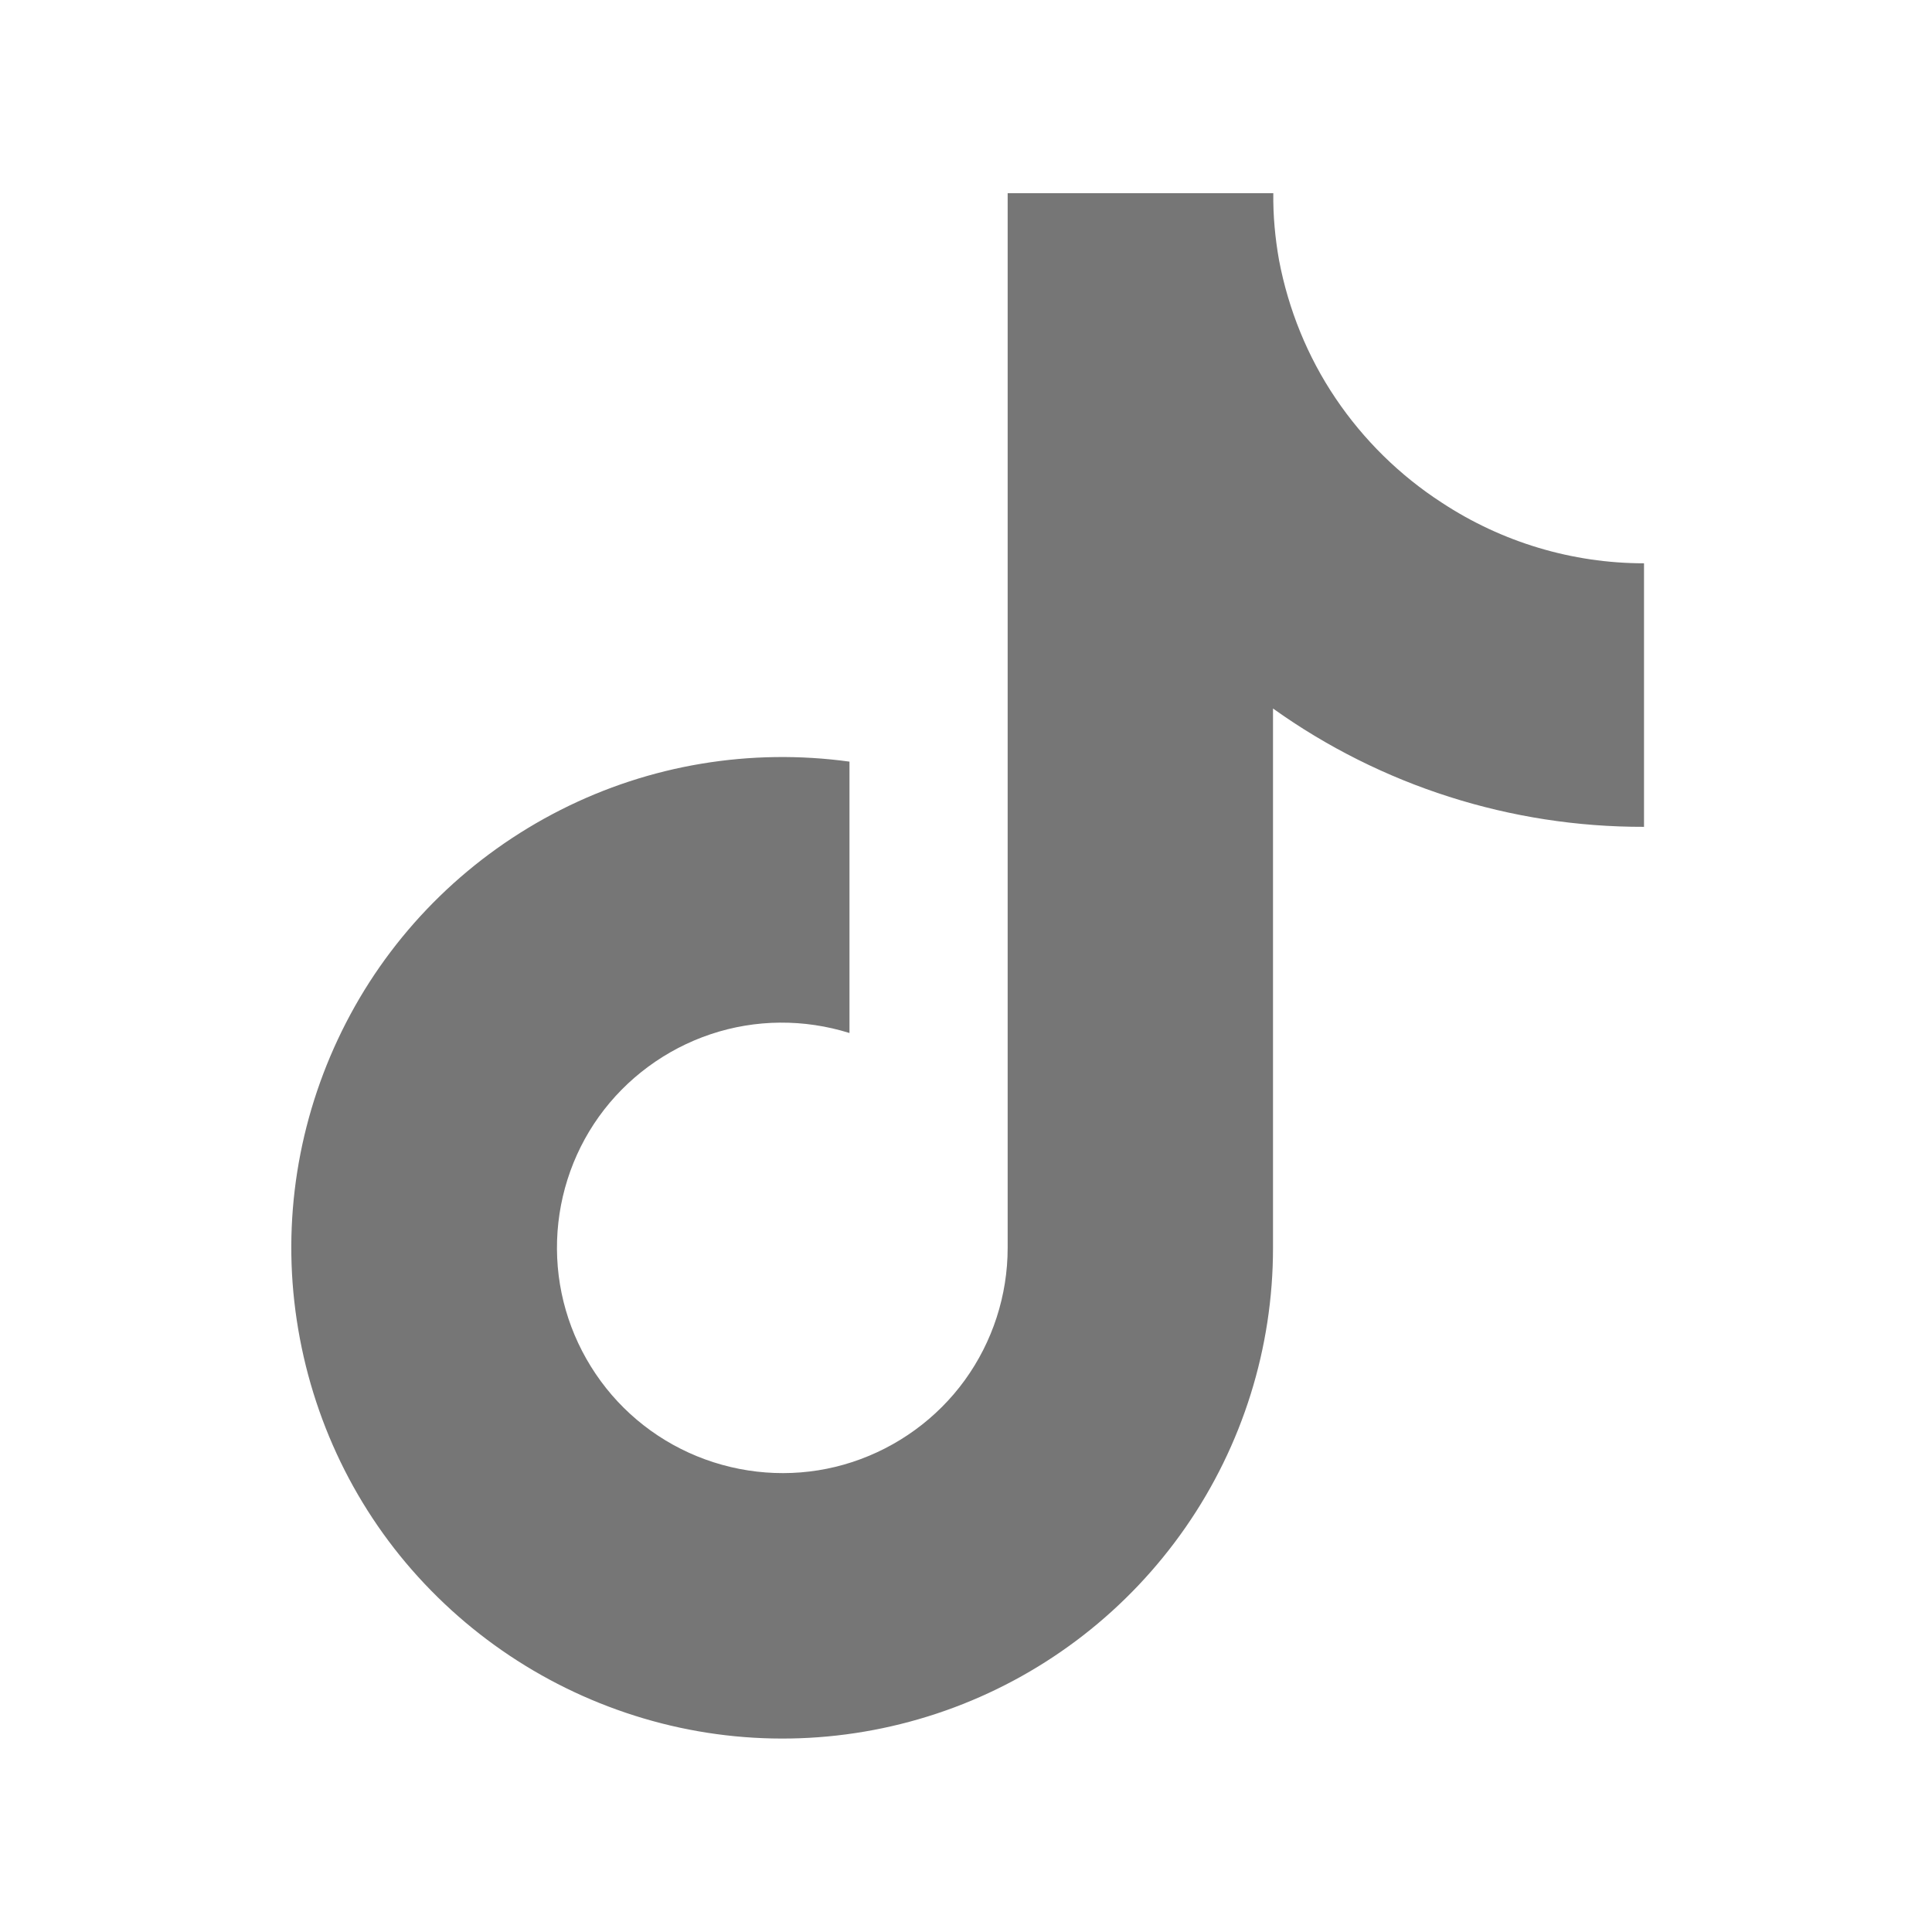
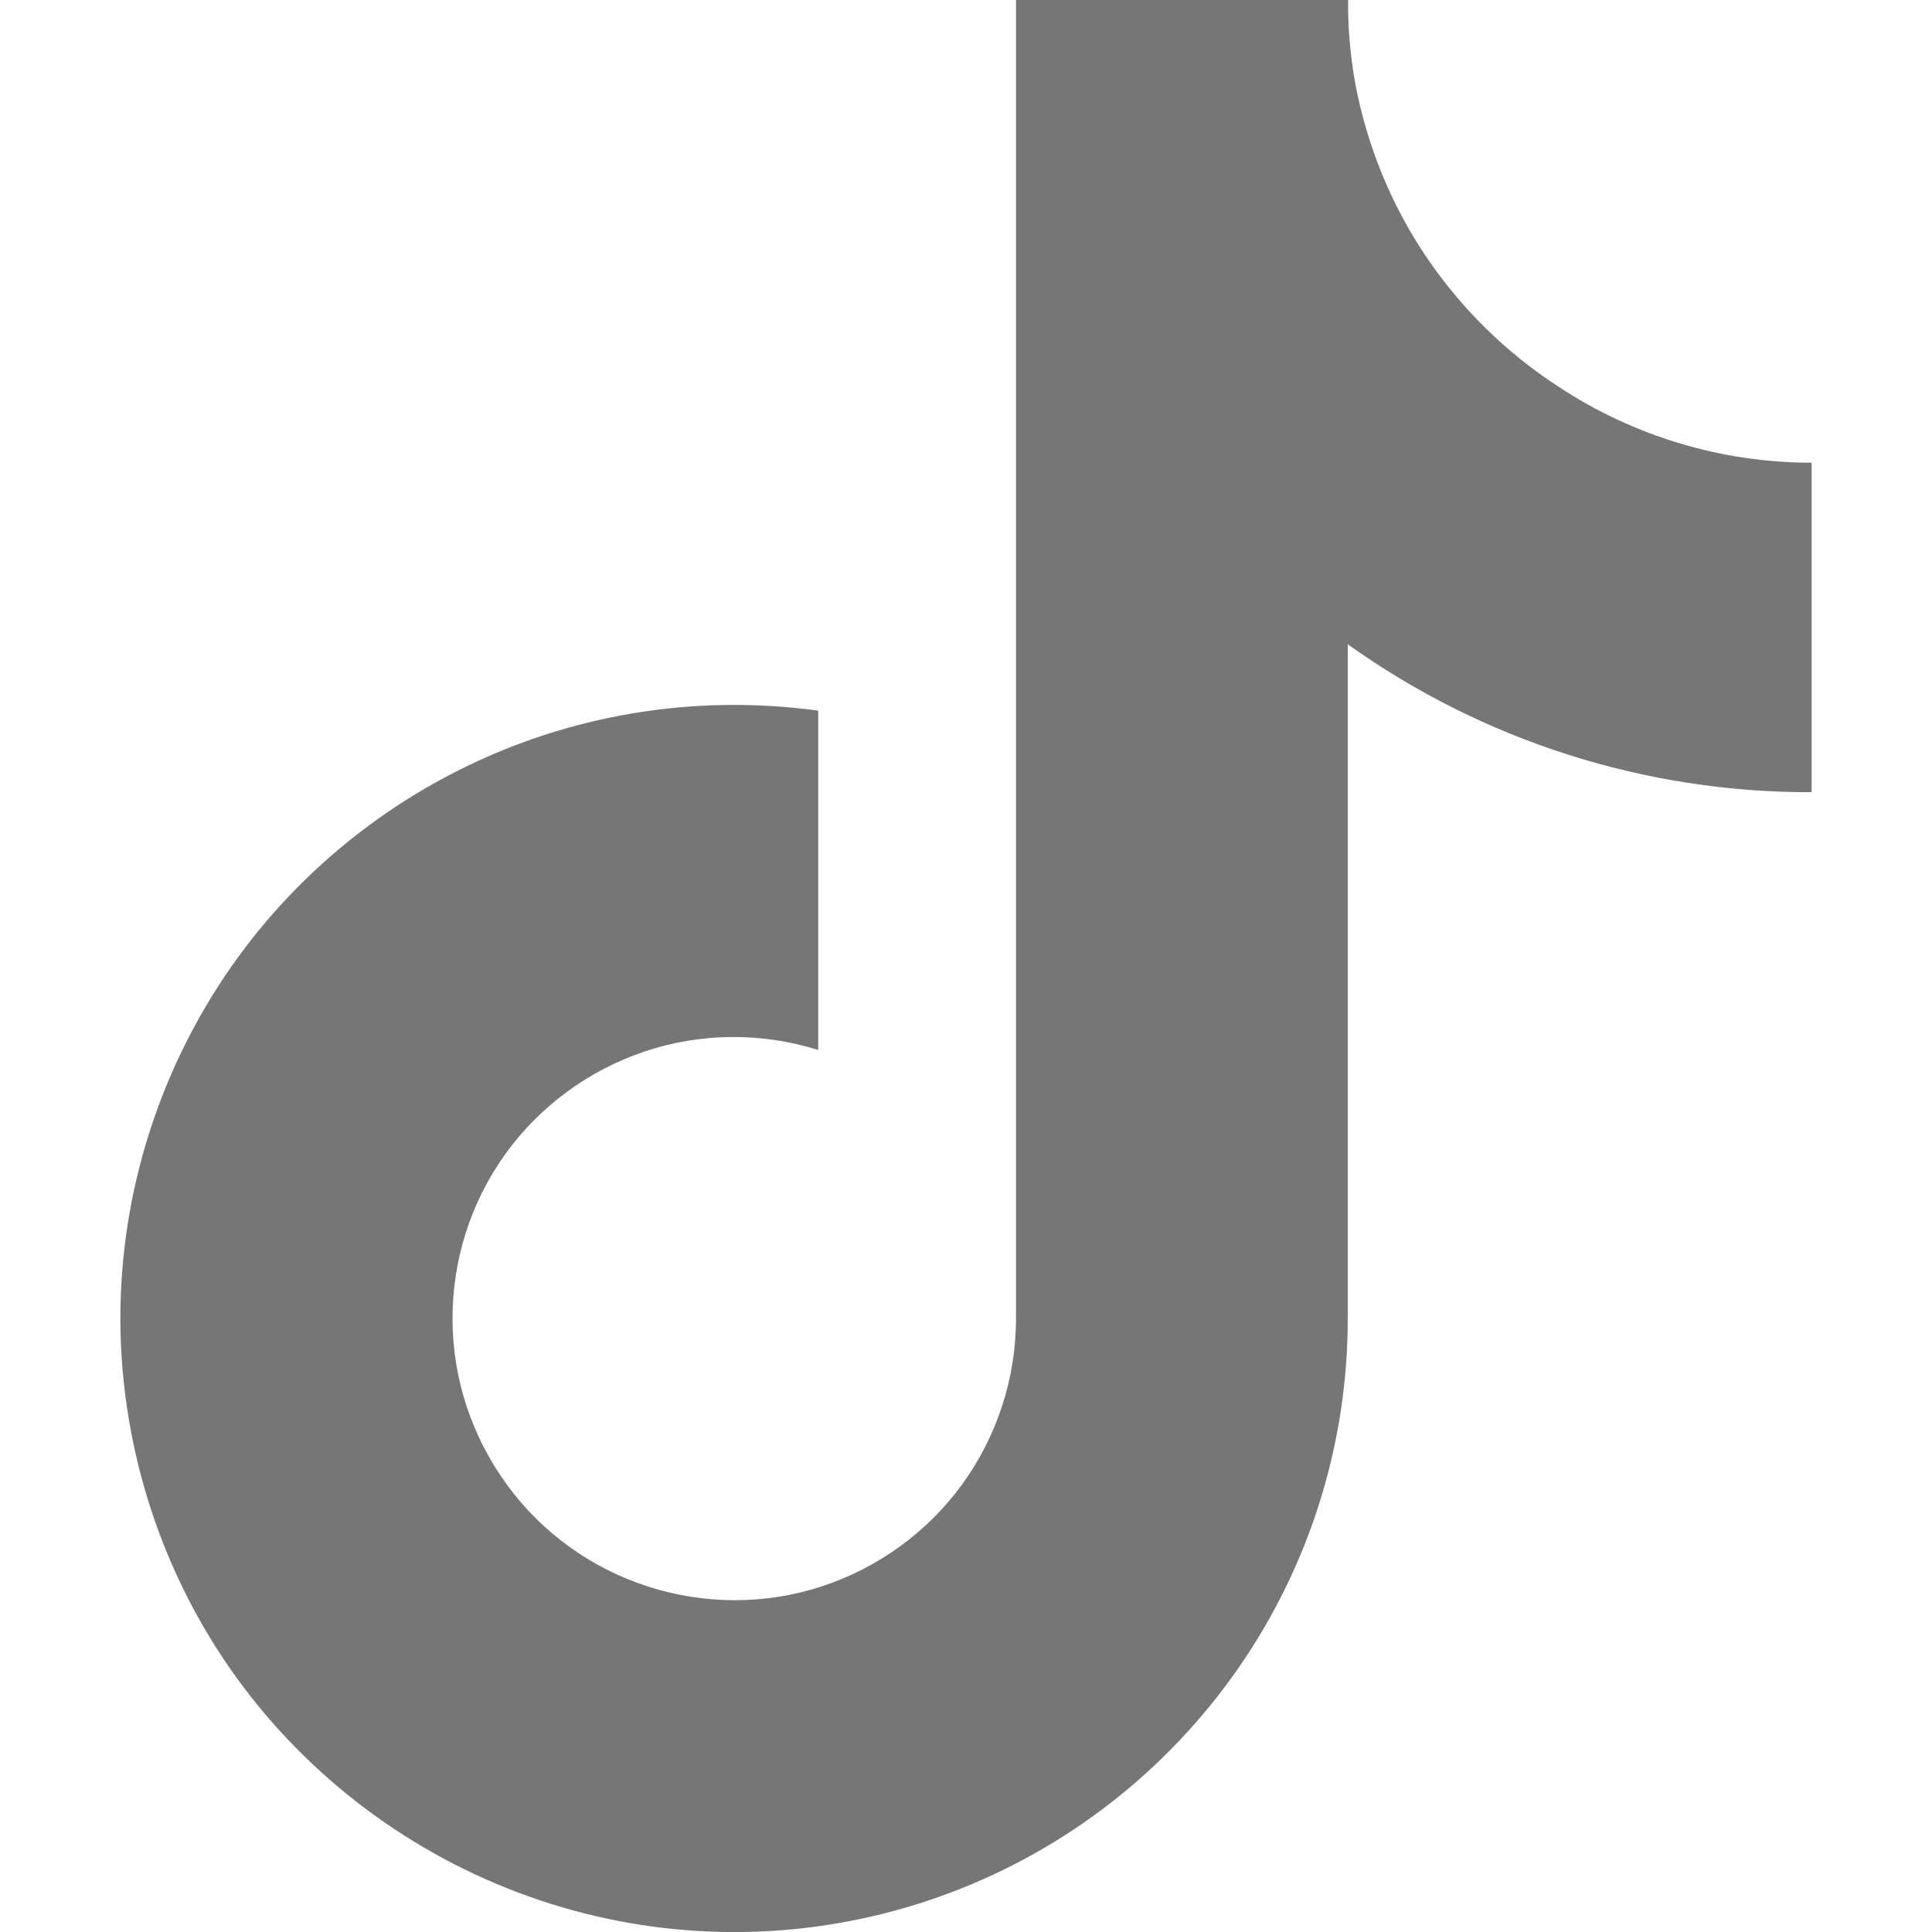
- <svg xmlns="http://www.w3.org/2000/svg" fill="#767676" viewBox="0 0 640 640">
+ <svg xmlns="http://www.w3.org/2000/svg" fill="#767676" viewBox="64.6 64 511.9 511.9">
  <path d="M544.5 273.9C500.5 274 457.5 260.3 421.7 234.7L421.7 413.4C421.7 446.5 411.6 478.8 392.7 506C373.8 533.2 347.1 554 316.1 565.6C285.1 577.2 251.3 579.1 219.2 570.9C187.1 562.7 158.3 545 136.5 520.1C114.7 495.2 101.2 464.1 97.5 431.2C93.8 398.3 100.4 365.1 116.1 336C131.8 306.9 156.1 283.3 185.7 268.3C215.3 253.3 248.6 247.8 281.4 252.3L281.4 342.2C266.4 337.5 250.3 337.6 235.4 342.6C220.5 347.6 207.5 357.2 198.4 369.9C189.3 382.6 184.4 398 184.5 413.8C184.6 429.6 189.7 444.8 199 457.5C208.3 470.2 221.4 479.6 236.4 484.4C251.4 489.2 267.5 489.2 282.4 484.3C297.3 479.4 310.4 469.9 319.6 457.2C328.8 444.5 333.8 429.1 333.8 413.4L333.8 64L421.8 64C421.7 71.4 422.4 78.9 423.7 86.2C426.8 102.5 433.1 118.1 442.4 131.9C451.7 145.7 463.7 157.5 477.6 166.5C497.5 179.6 520.8 186.6 544.6 186.6L544.6 274z" />
</svg>
